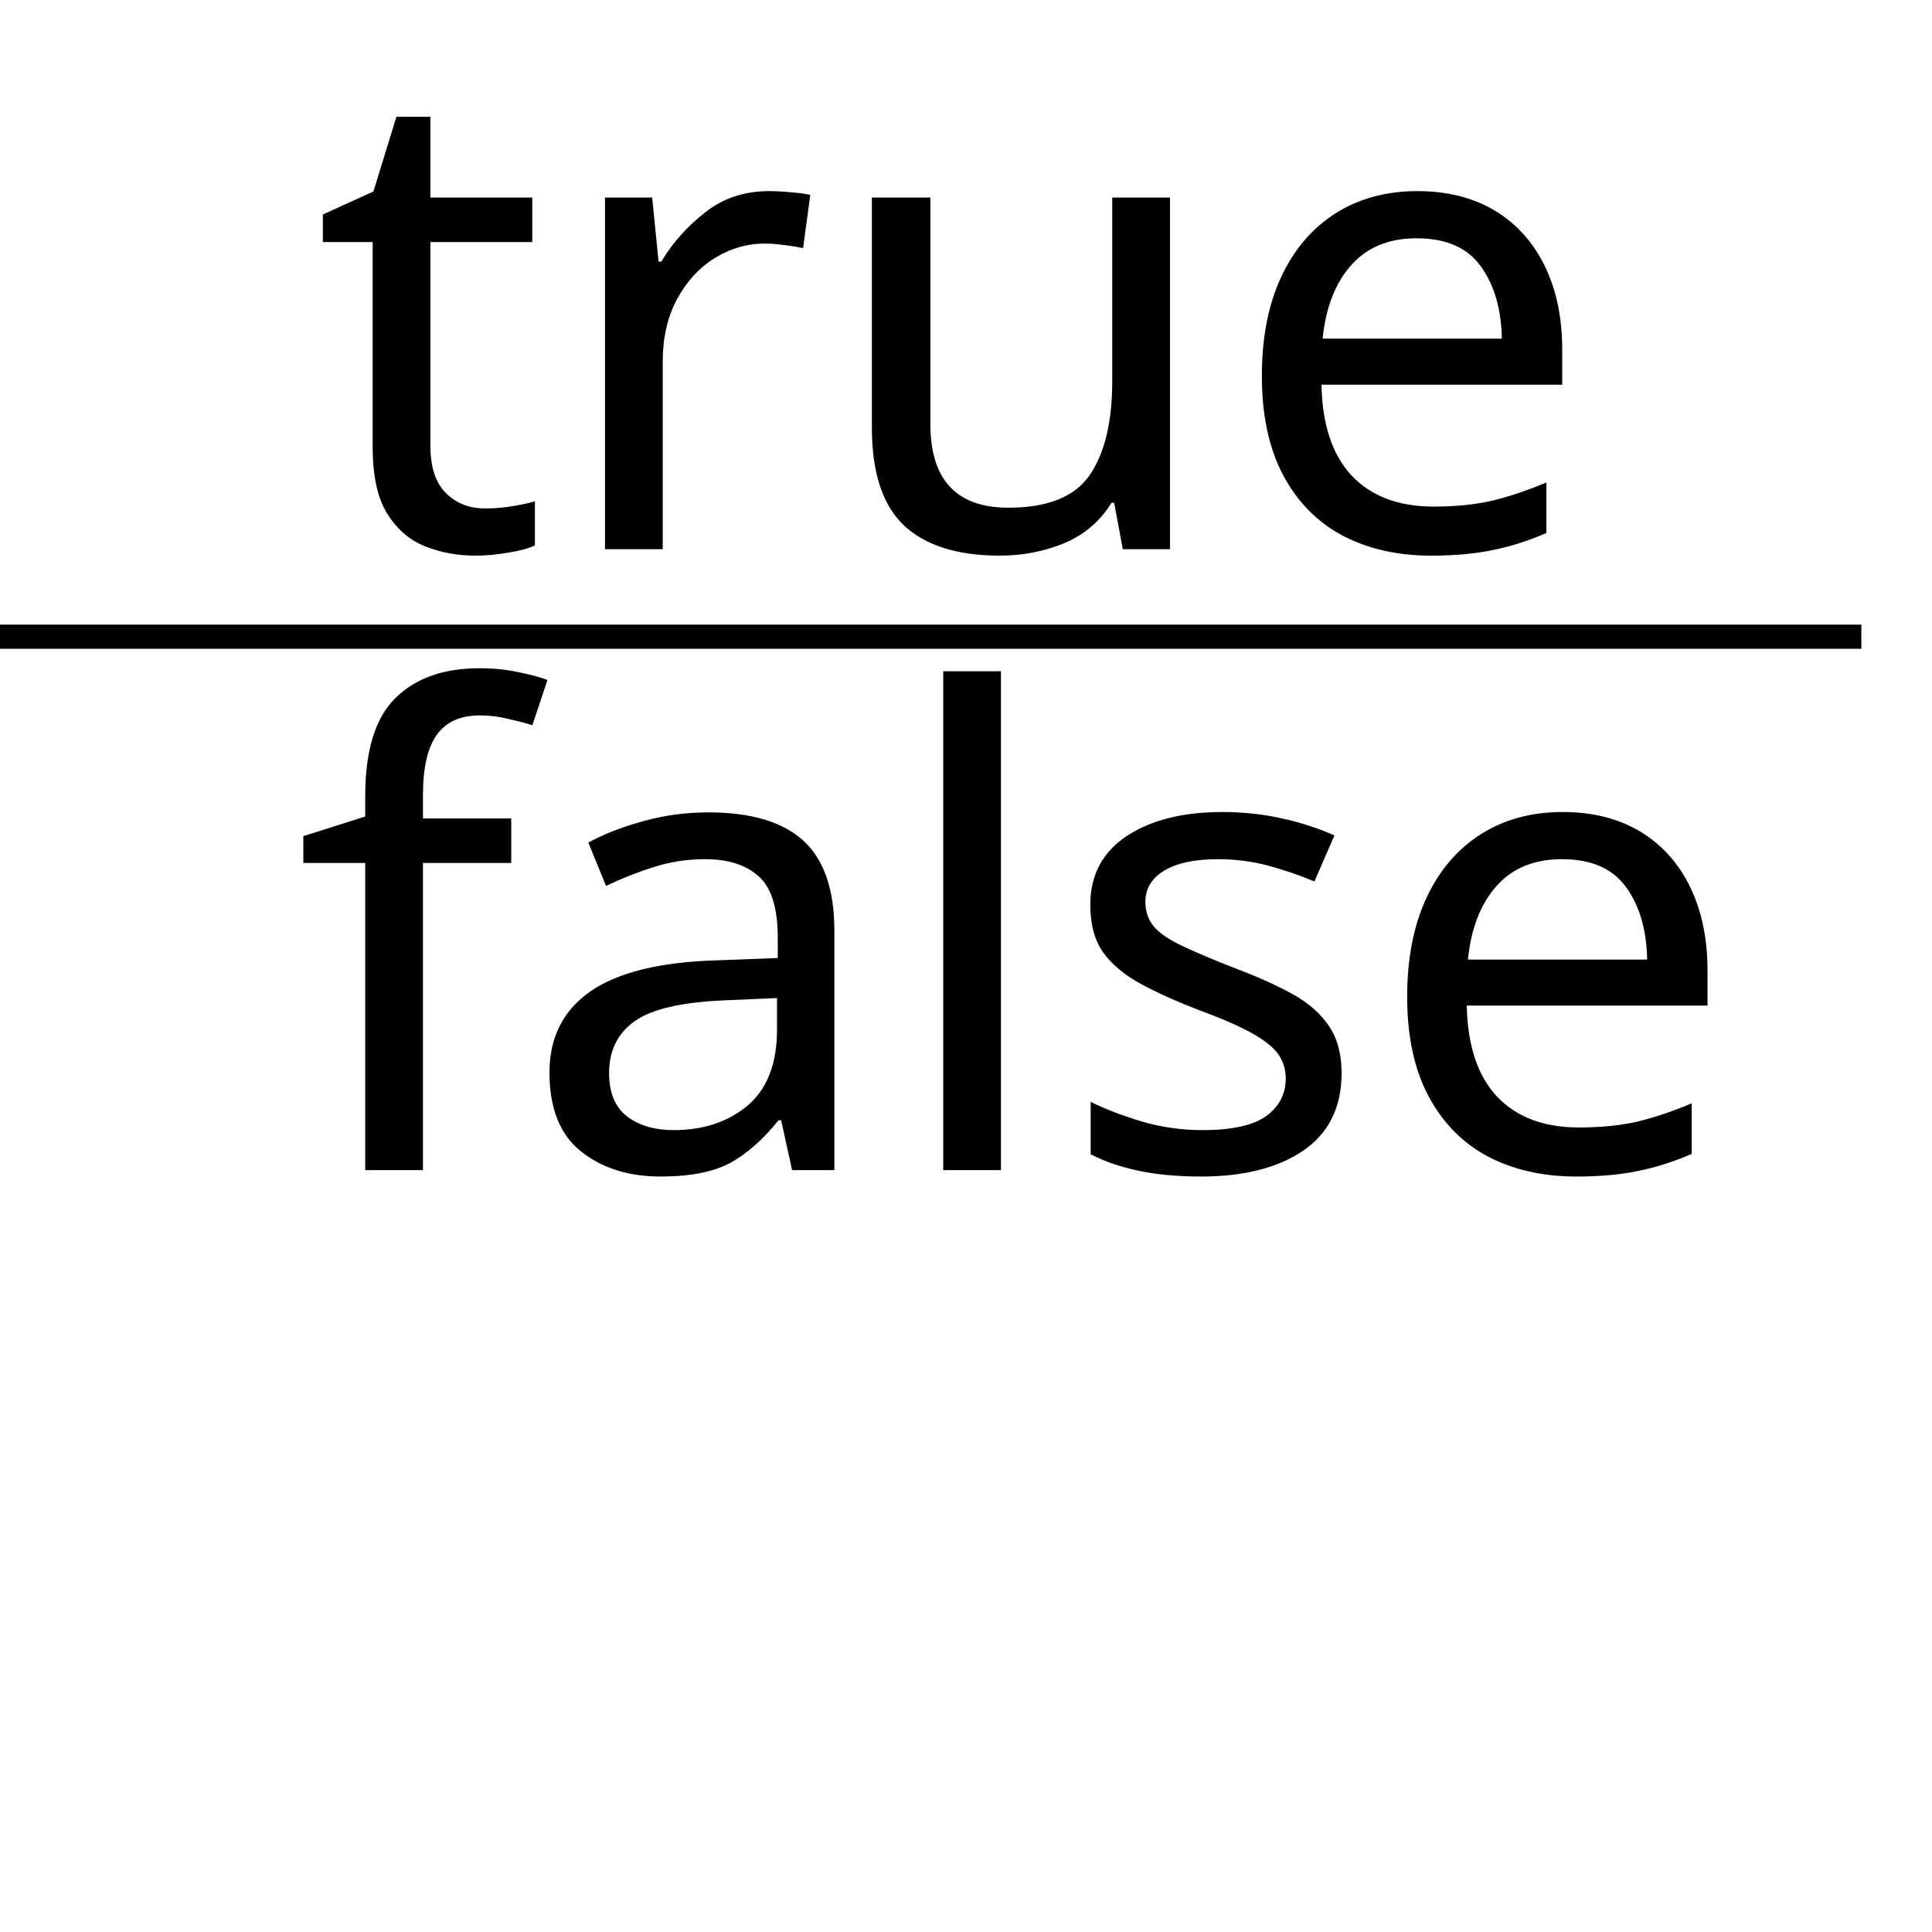
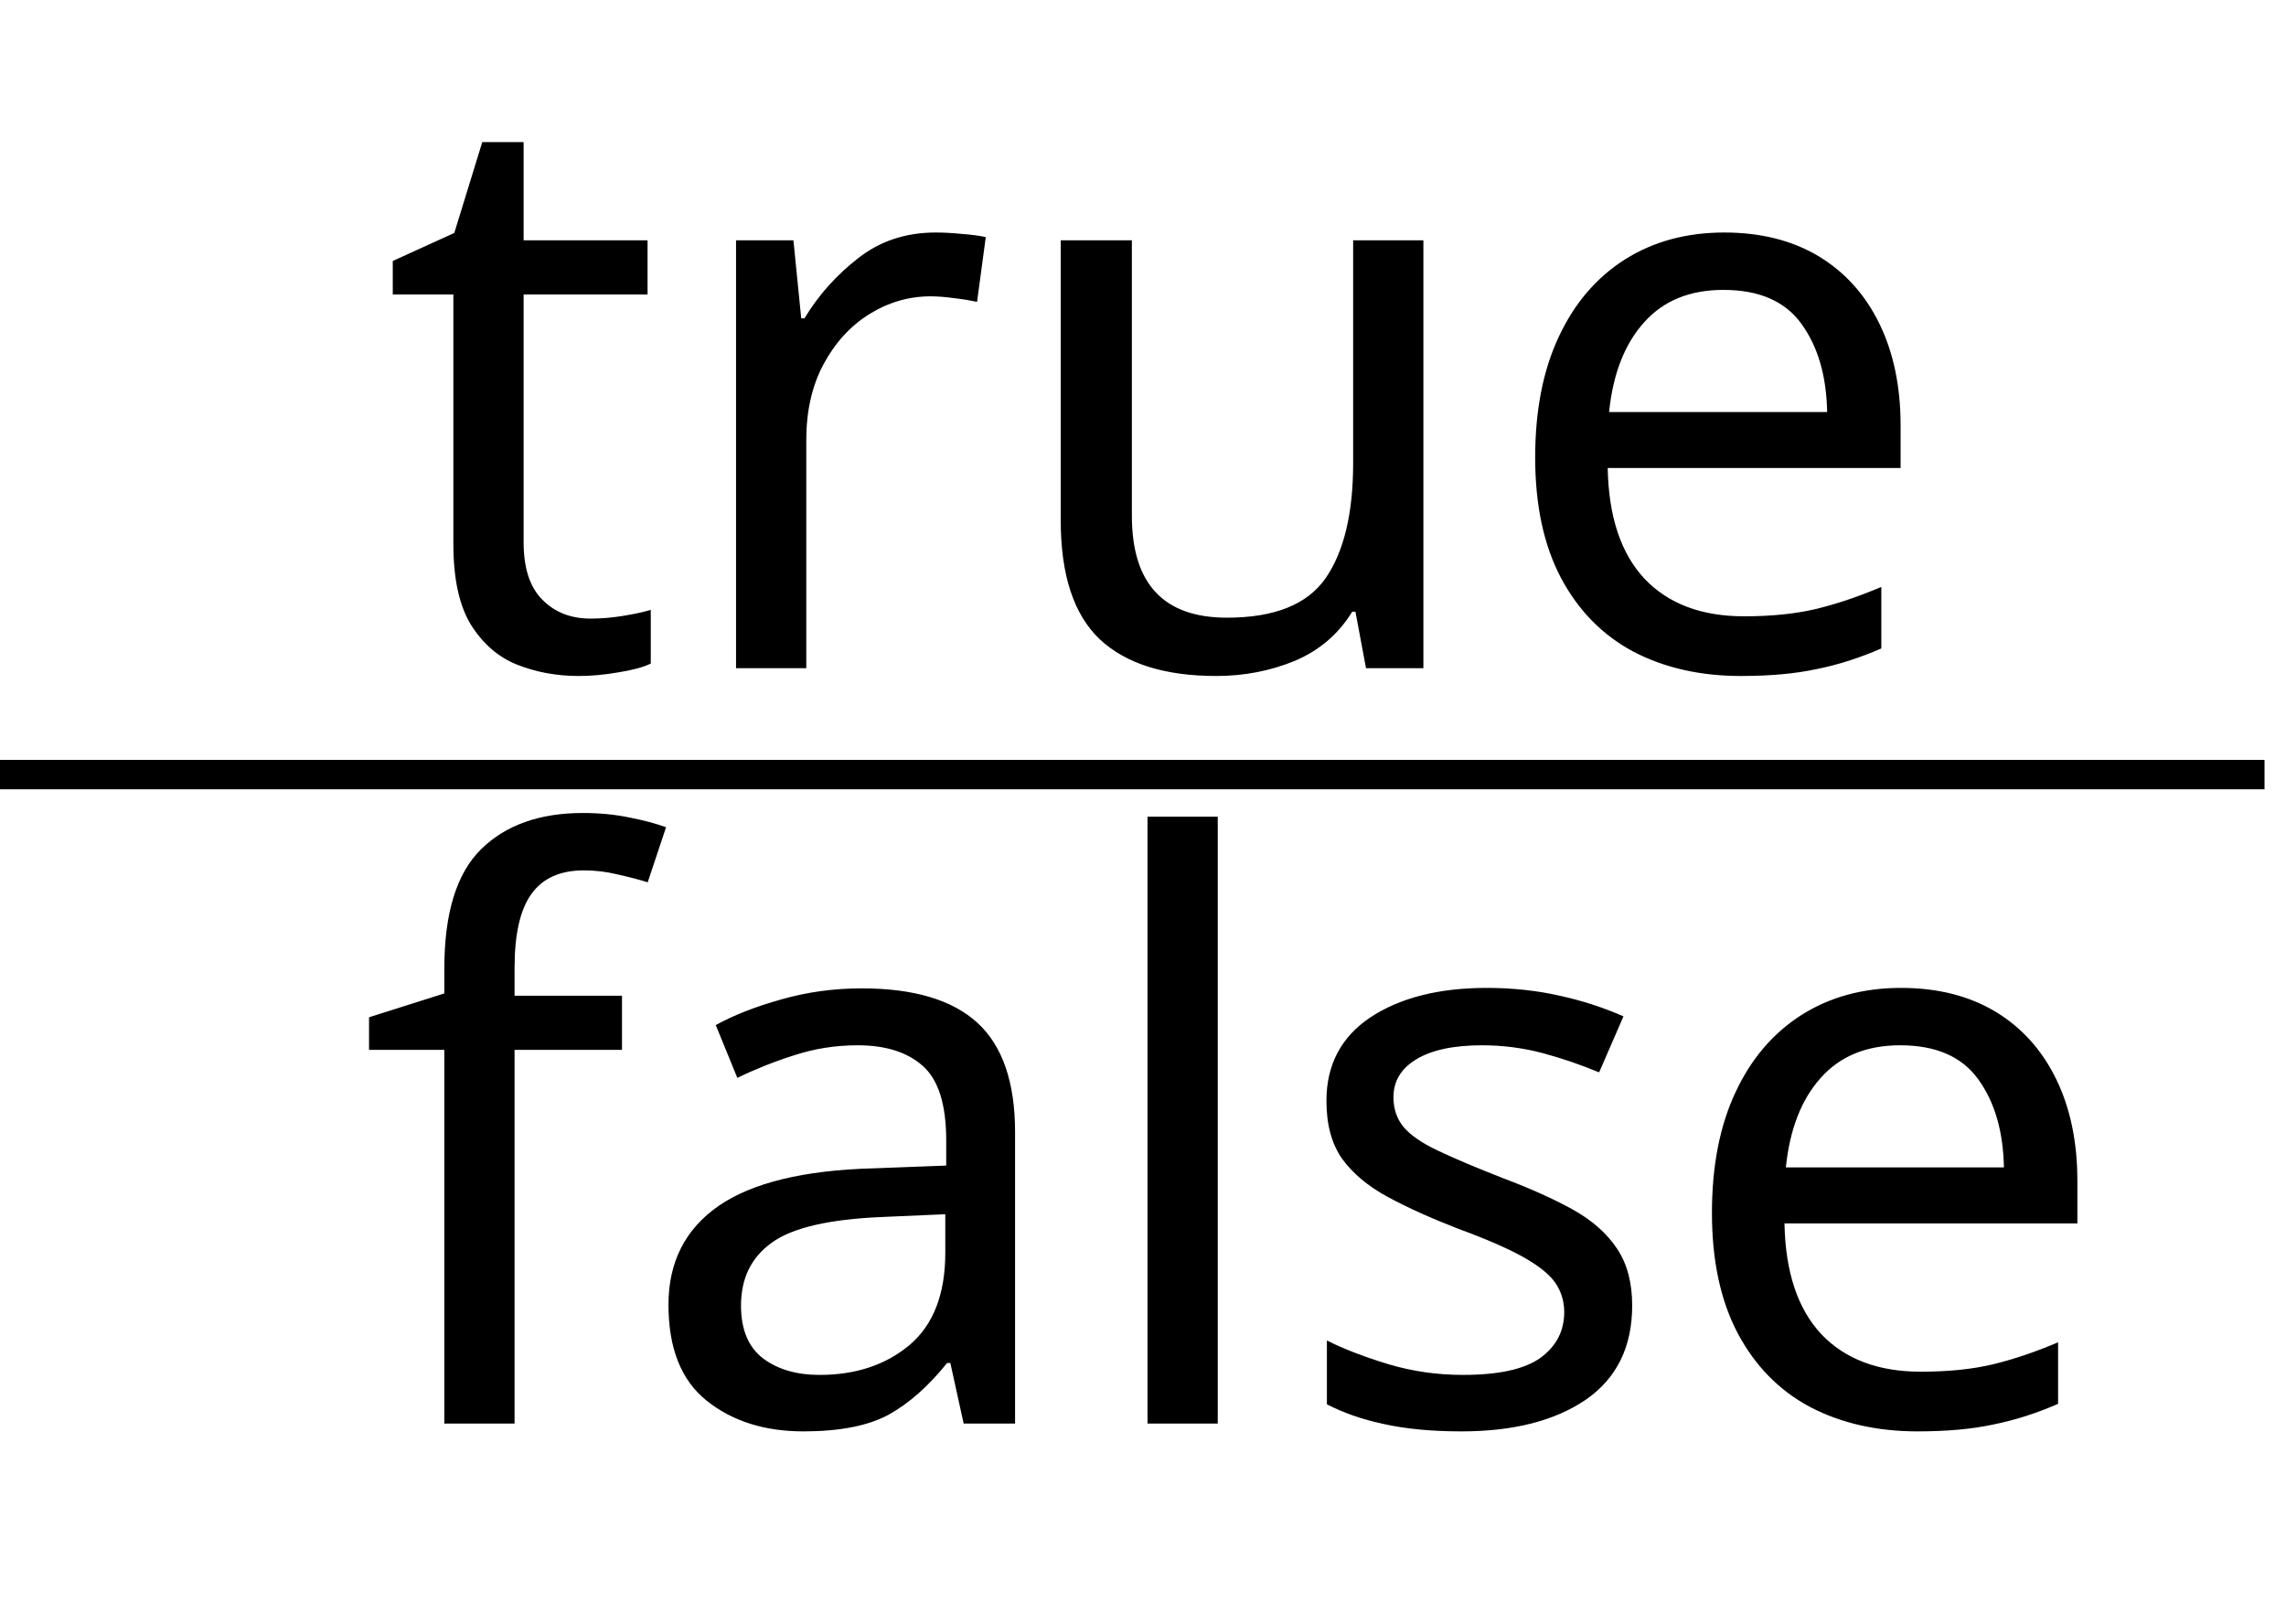
- <svg xmlns="http://www.w3.org/2000/svg" viewBox="0 0 80 80">
+ <svg xmlns="http://www.w3.org/2000/svg" version="1.1" viewBox="0 0 77.806 55.245" overflow="visible" enable-background="new 0 0 77.806 55.245" xml:space="preserve">
  <rect x="12.154" y="29.161" fill="none" width="64.876" height="24.652" />
  <text transform="matrix(1 0 0 1 12.1543 48.4517)" font-family="'Myriad-Roman'" font-size="27.171">false</text>
  <rect x="12.931" y="3.451" fill="none" width="64.875" height="24.654" />
  <text transform="matrix(1 0 0 1 12.9307 22.7417)" font-family="'Myriad-Roman'" font-size="27.171">true</text>
  <line fill="none" stroke="#000000" x1="0" y1="26.364" x2="77.075" y2="26.364" />
</svg>
